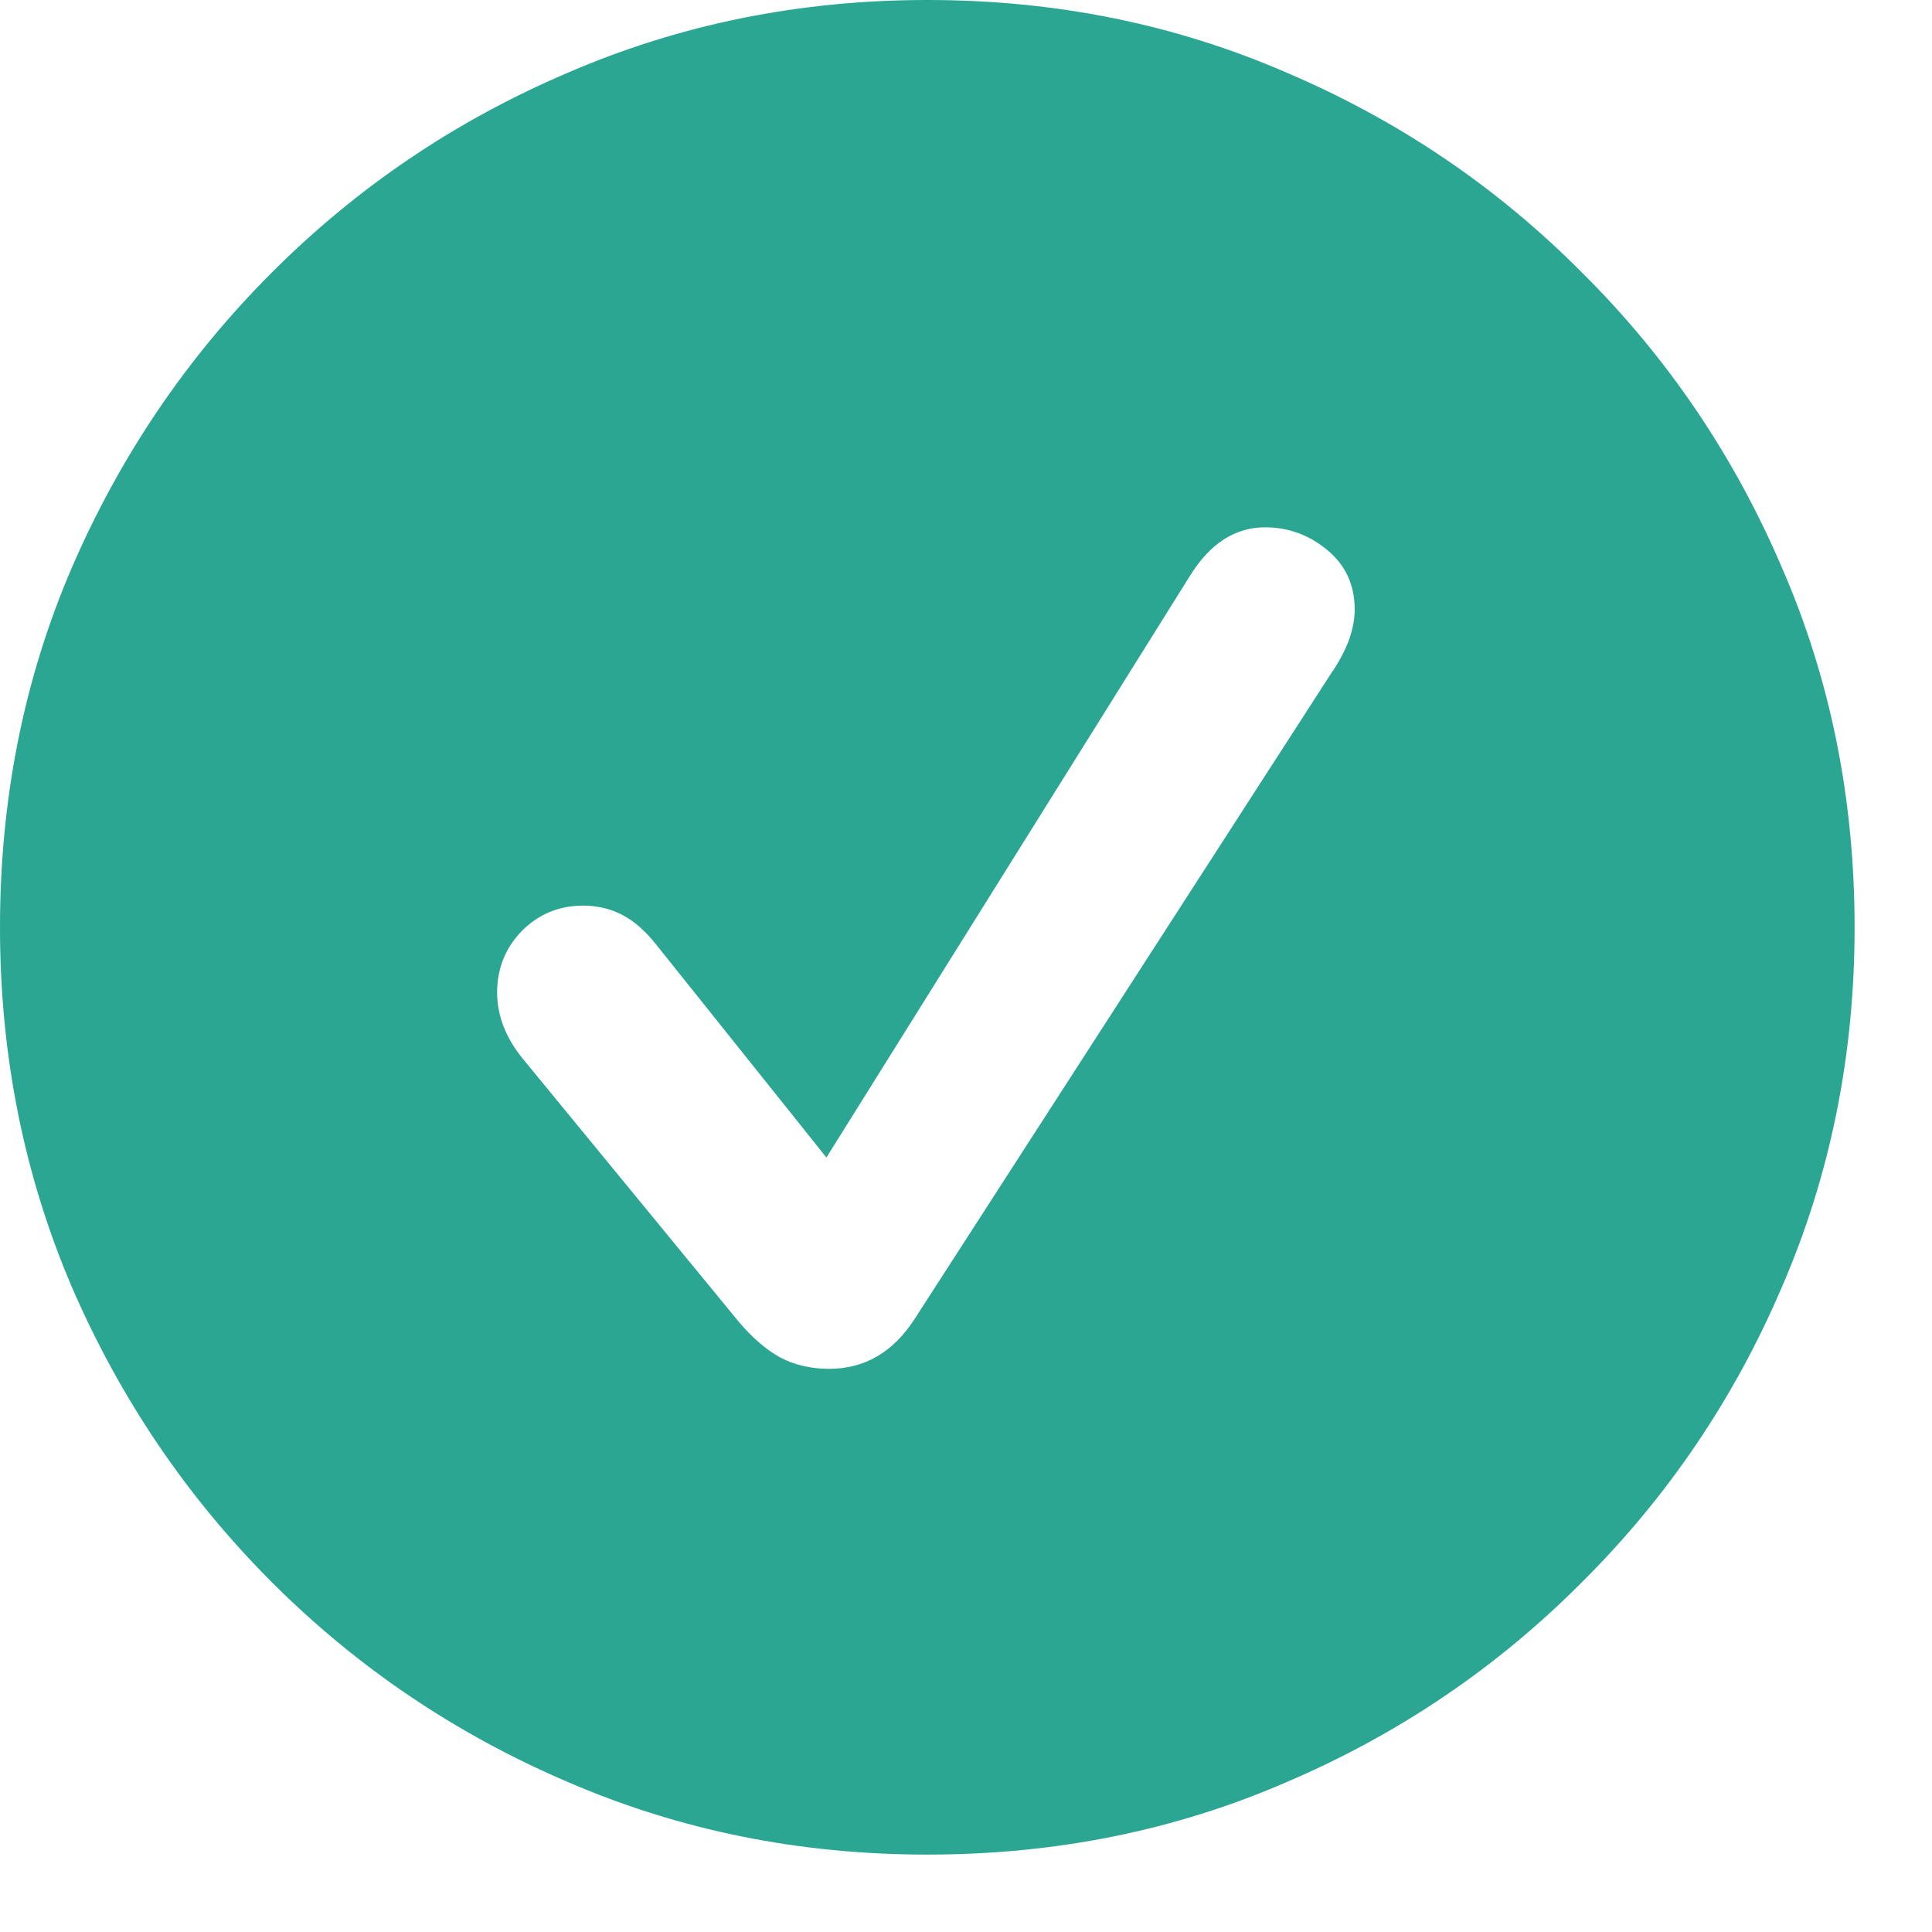
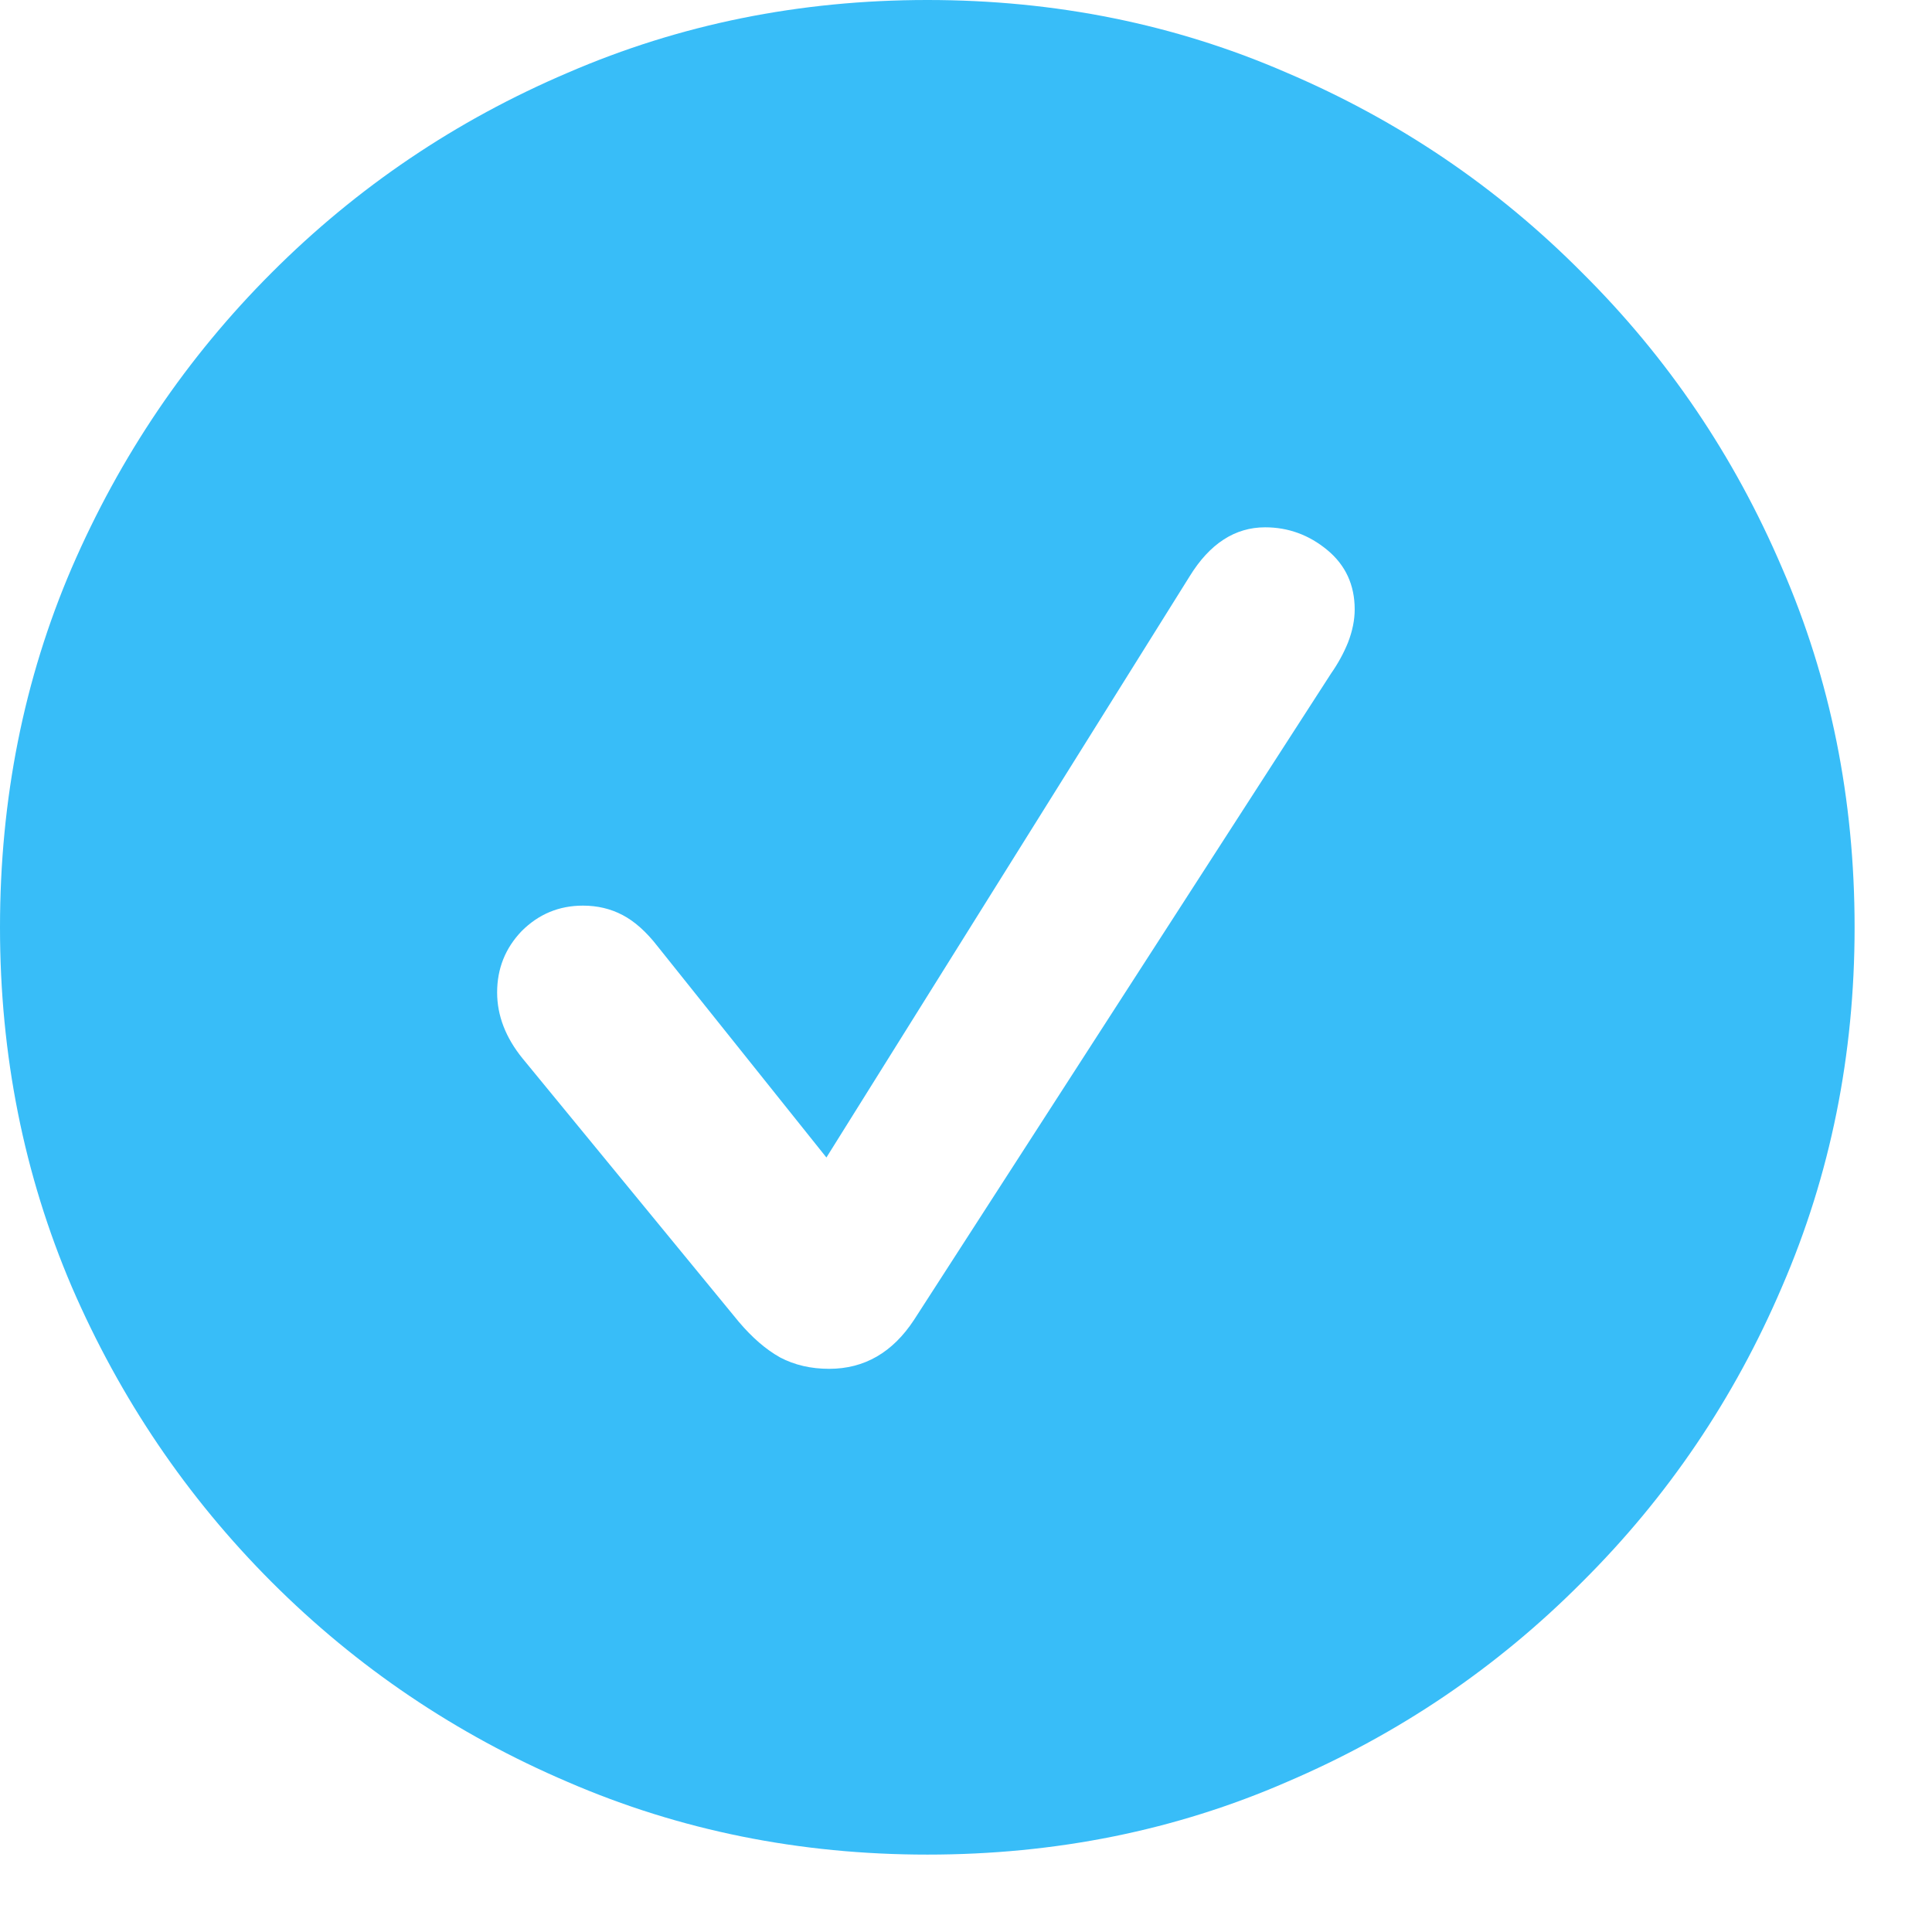
<svg xmlns="http://www.w3.org/2000/svg" width="16" height="16" viewBox="0 0 16 16" fill="none">
-   <path d="M7.68 15.359C6.622 15.359 5.63 15.159 4.703 14.758C3.776 14.362 2.958 13.81 2.25 13.102C1.547 12.398 0.995 11.583 0.594 10.656C0.198 9.729 0 8.737 0 7.68C0 6.617 0.198 5.625 0.594 4.703C0.995 3.776 1.547 2.961 2.25 2.258C2.958 1.549 3.776 0.997 4.703 0.602C5.63 0.201 6.622 0 7.68 0C8.742 0 9.734 0.201 10.656 0.602C11.583 0.997 12.398 1.549 13.102 2.258C13.81 2.961 14.362 3.776 14.758 4.703C15.159 5.625 15.359 6.617 15.359 7.68C15.359 8.737 15.159 9.729 14.758 10.656C14.362 11.583 13.81 12.398 13.102 13.102C12.398 13.81 11.583 14.362 10.656 14.758C9.734 15.159 8.742 15.359 7.68 15.359ZM6.867 11.336C7.159 11.336 7.393 11.2 7.57 10.93L11.023 5.578C11.081 5.495 11.128 5.409 11.164 5.32C11.2 5.227 11.219 5.135 11.219 5.047C11.219 4.844 11.143 4.68 10.992 4.555C10.841 4.43 10.669 4.367 10.477 4.367C10.227 4.367 10.018 4.503 9.852 4.773L6.844 9.586L5.445 7.836C5.352 7.716 5.255 7.63 5.156 7.578C5.057 7.526 4.948 7.5 4.828 7.5C4.63 7.5 4.461 7.57 4.32 7.711C4.185 7.852 4.117 8.021 4.117 8.219C4.117 8.411 4.188 8.594 4.328 8.766L6.117 10.945C6.227 11.075 6.341 11.175 6.461 11.242C6.581 11.305 6.716 11.336 6.867 11.336Z" fill="#2AA693" />
+   <path d="M7.68 15.359C6.622 15.359 5.63 15.159 4.703 14.758C3.776 14.362 2.958 13.81 2.25 13.102C1.547 12.398 0.995 11.583 0.594 10.656C0.198 9.729 0 8.737 0 7.68C0 6.617 0.198 5.625 0.594 4.703C0.995 3.776 1.547 2.961 2.25 2.258C2.958 1.549 3.776 0.997 4.703 0.602C5.63 0.201 6.622 0 7.68 0C8.742 0 9.734 0.201 10.656 0.602C11.583 0.997 12.398 1.549 13.102 2.258C13.81 2.961 14.362 3.776 14.758 4.703C15.159 5.625 15.359 6.617 15.359 7.68C15.359 8.737 15.159 9.729 14.758 10.656C14.362 11.583 13.81 12.398 13.102 13.102C12.398 13.81 11.583 14.362 10.656 14.758C9.734 15.159 8.742 15.359 7.68 15.359ZM6.867 11.336C7.159 11.336 7.393 11.2 7.57 10.93L11.023 5.578C11.081 5.495 11.128 5.409 11.164 5.32C11.2 5.227 11.219 5.135 11.219 5.047C11.219 4.844 11.143 4.68 10.992 4.555C10.841 4.43 10.669 4.367 10.477 4.367C10.227 4.367 10.018 4.503 9.852 4.773L6.844 9.586L5.445 7.836C5.352 7.716 5.255 7.63 5.156 7.578C5.057 7.526 4.948 7.5 4.828 7.5C4.63 7.5 4.461 7.57 4.32 7.711C4.185 7.852 4.117 8.021 4.117 8.219C4.117 8.411 4.188 8.594 4.328 8.766L6.117 10.945C6.227 11.075 6.341 11.175 6.461 11.242C6.581 11.305 6.716 11.336 6.867 11.336Z" fill="#38BDF8" />
</svg>
